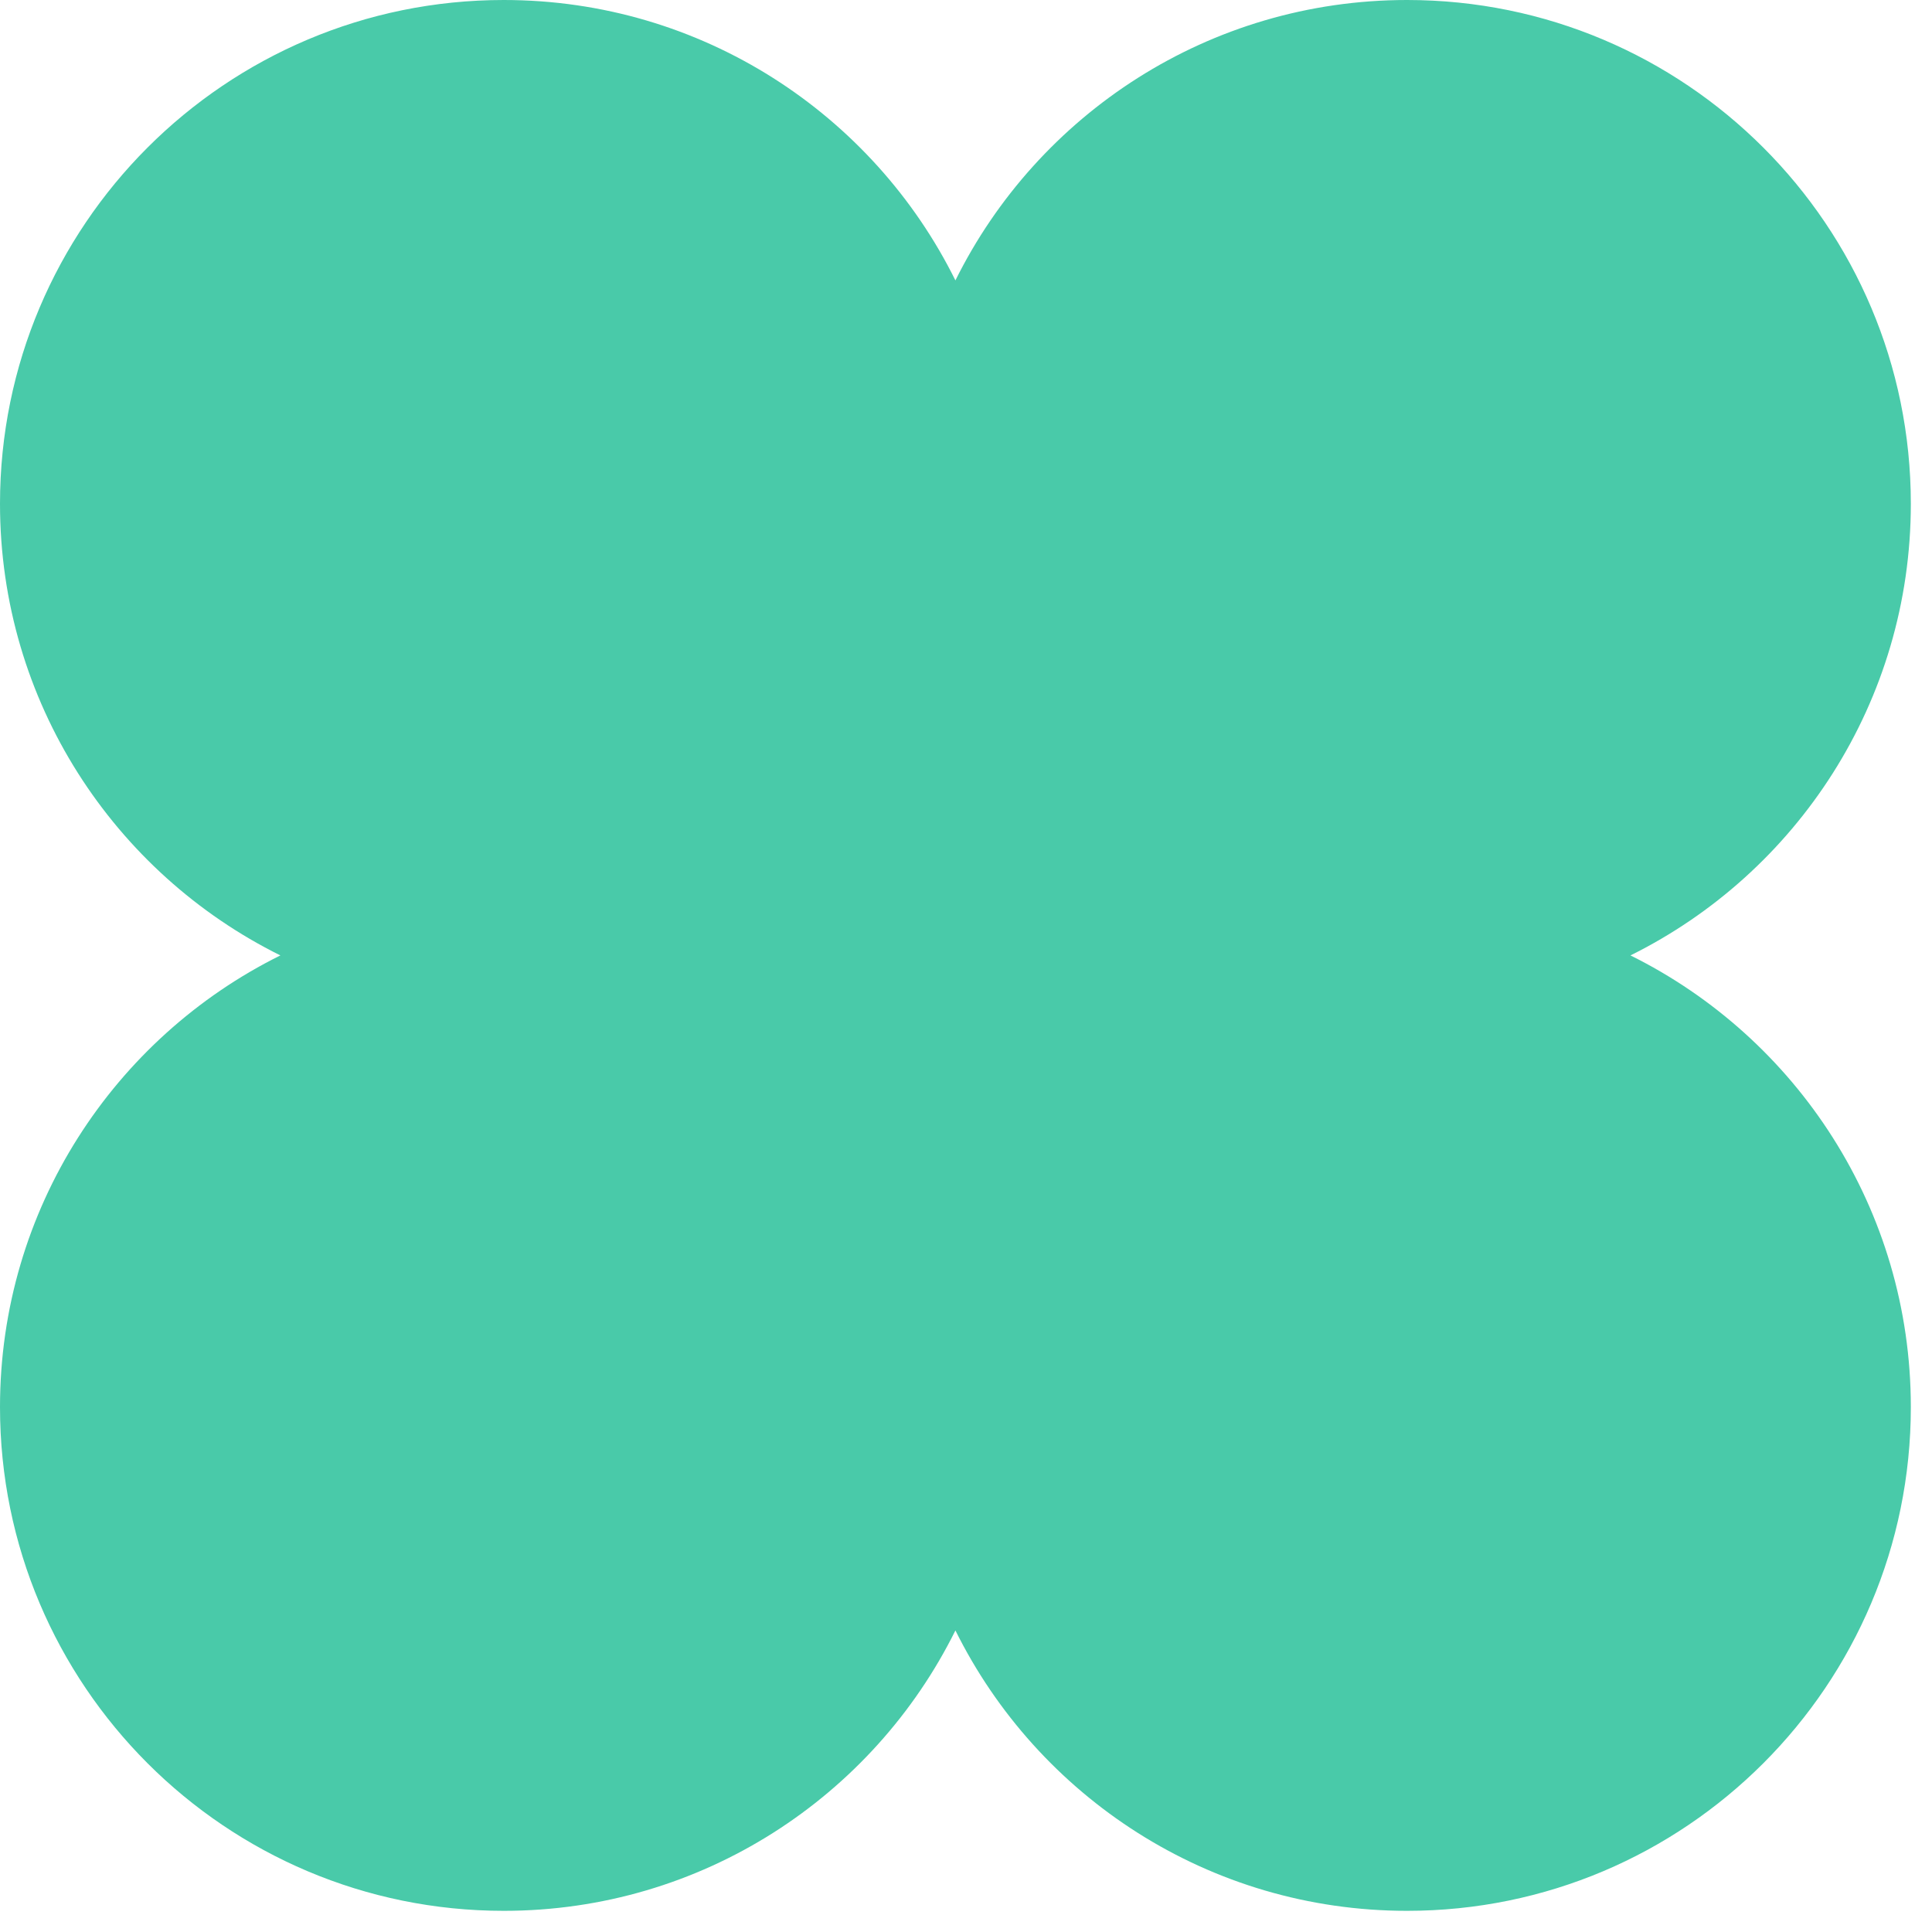
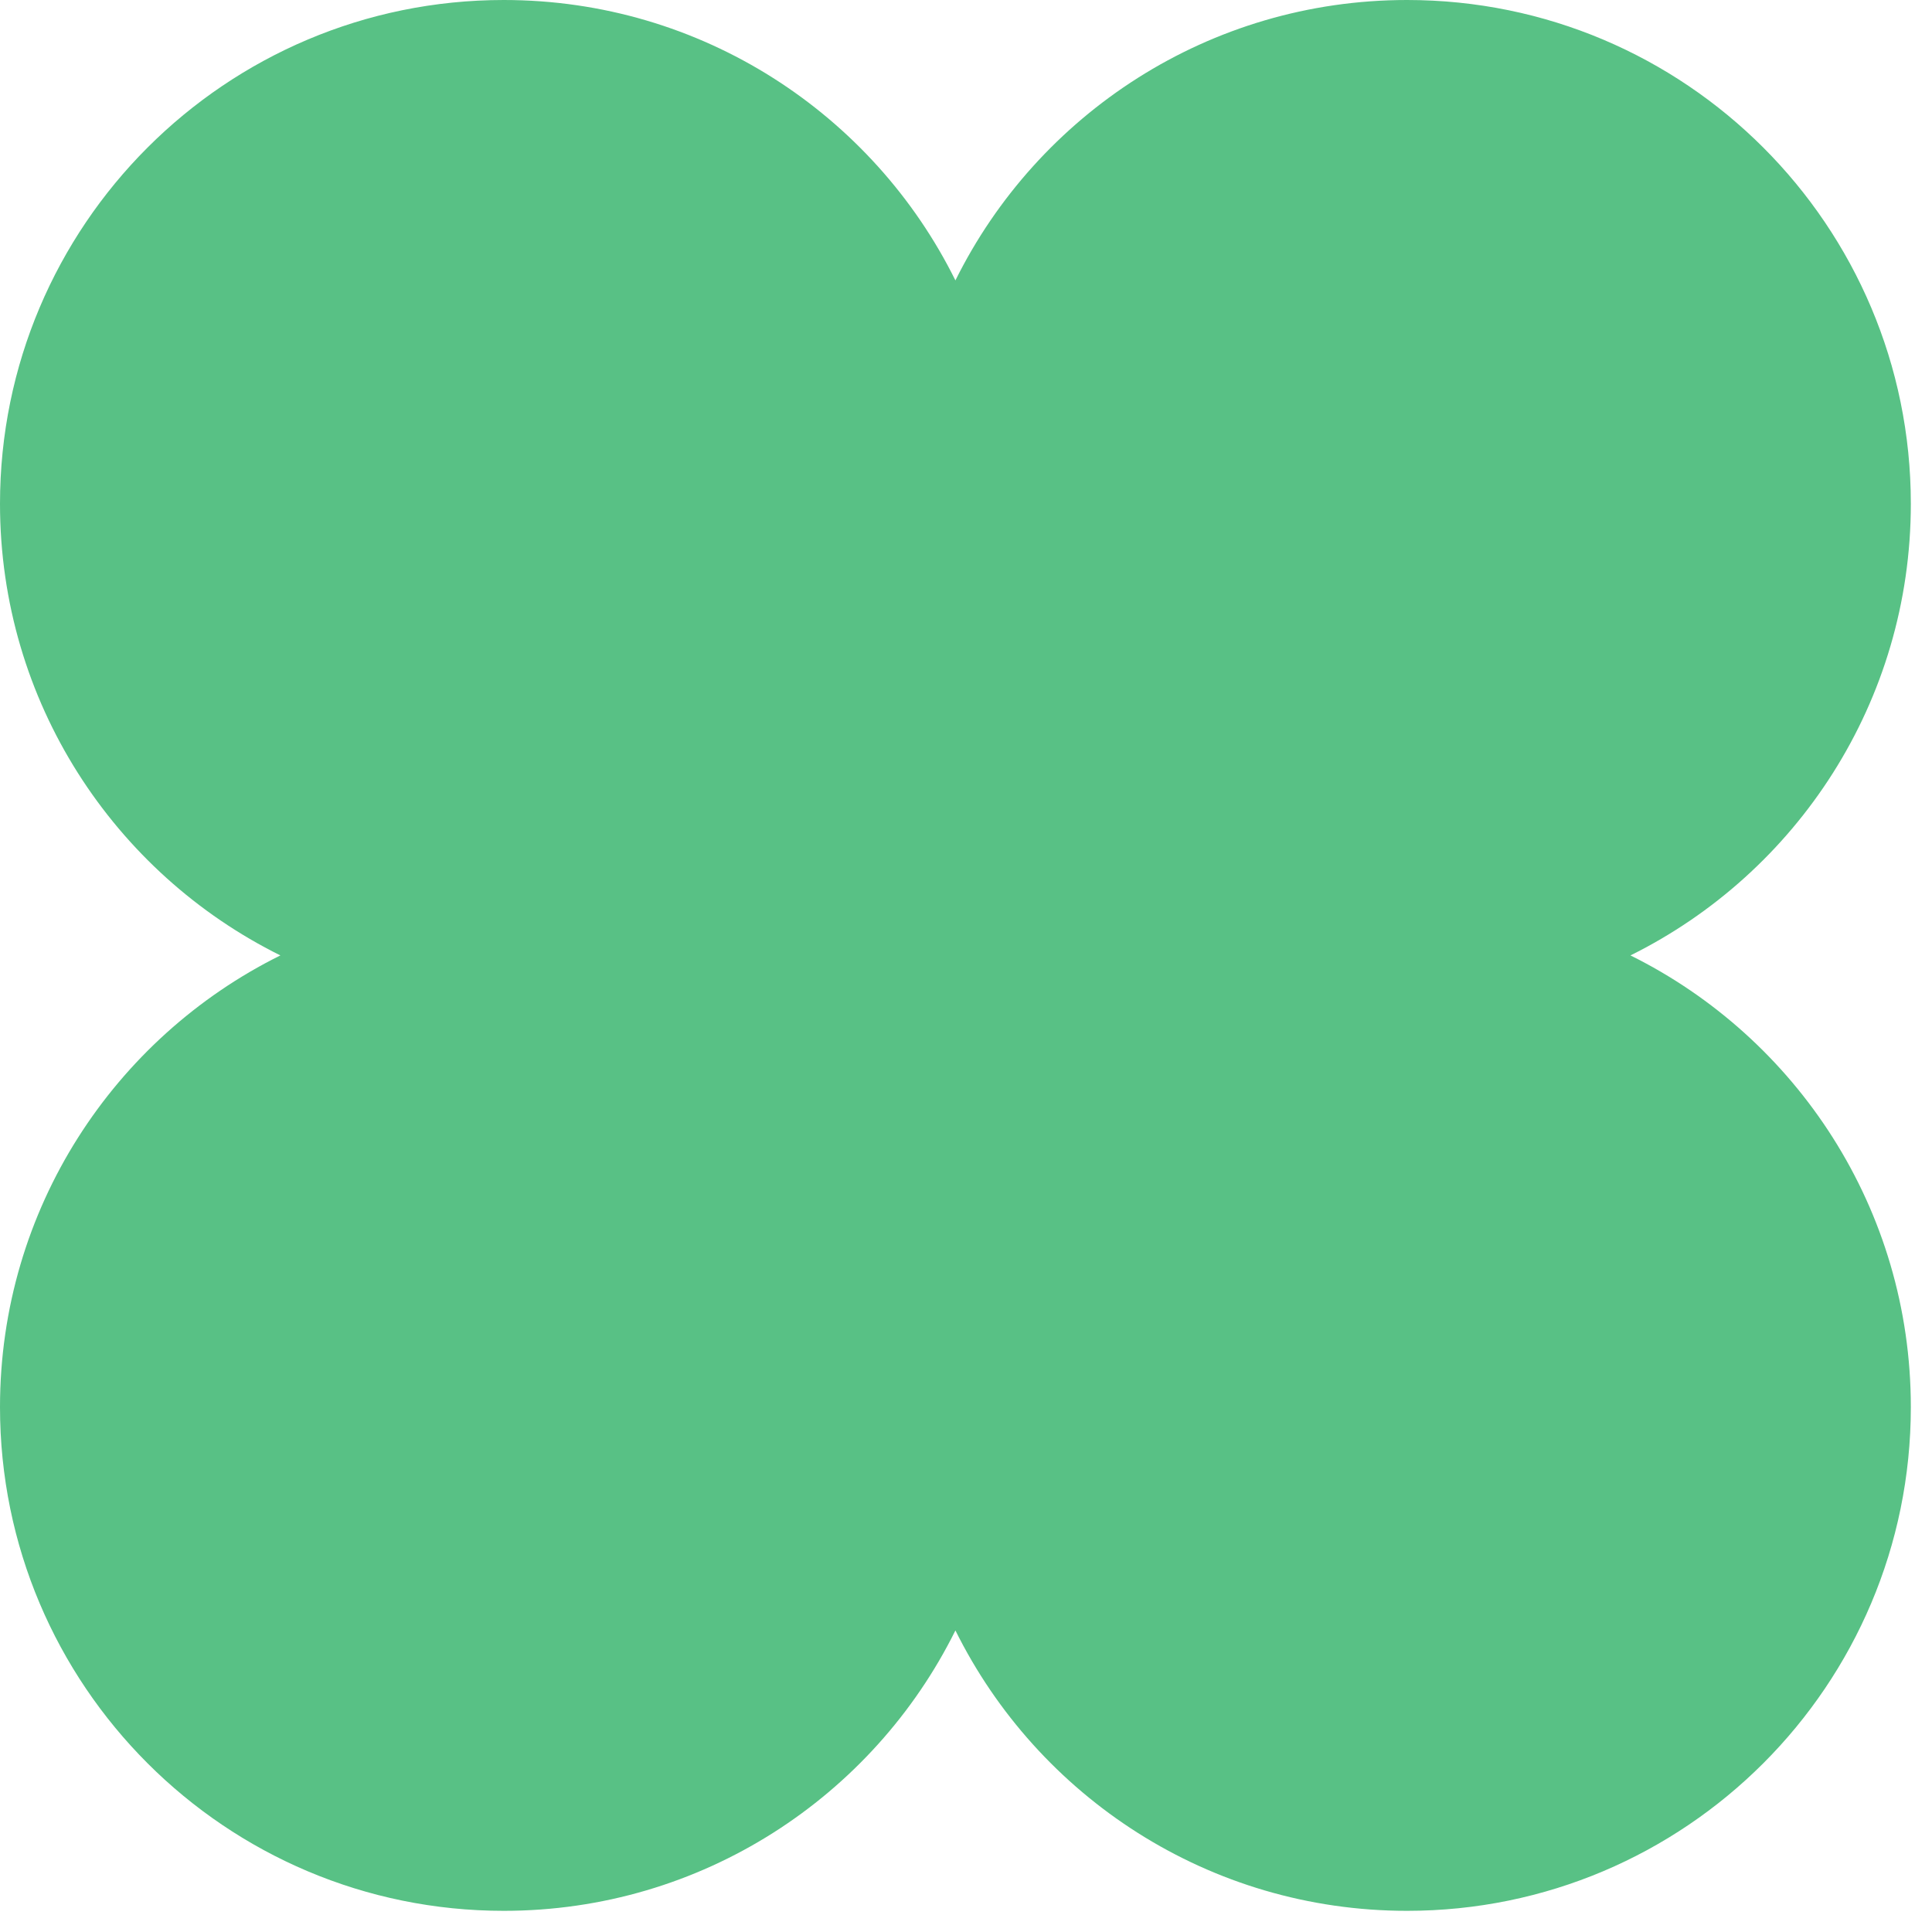
<svg xmlns="http://www.w3.org/2000/svg" width="90" height="90" viewBox="0 0 90 90" fill="none">
-   <path id="Union" fill-rule="evenodd" clip-rule="evenodd" d="M89.014 23.467C89.014 10.507 78.508 0 65.547 0C56.323 0 48.343 5.321 44.507 13.062C40.672 5.321 32.691 5.2272e-05 23.467 5.2272e-05C10.507 5.2272e-05 0 10.507 0 23.467C0 32.691 5.321 40.672 13.061 44.507C5.321 48.342 0 56.323 0 65.547C0 78.507 10.507 89.014 23.467 89.014C32.691 89.014 40.672 83.692 44.507 75.952C48.343 83.692 56.323 89.014 65.547 89.014C78.508 89.014 89.014 78.507 89.014 65.547C89.014 56.323 83.693 48.342 75.953 44.507C83.693 40.672 89.014 32.691 89.014 23.467Z" fill="#49CAA9" />
+   <path fill-rule="evenodd" clip-rule="evenodd" d="M89.014 23.467C89.014 10.507 78.508 0 65.547 0C56.323 0 48.343 5.321 44.507 13.062C40.672 5.321 32.691 5.2272e-05 23.467 5.2272e-05C10.507 5.2272e-05 0 10.507 0 23.467C0 32.691 5.321 40.672 13.061 44.507C5.321 48.342 0 56.323 0 65.547C0 78.507 10.507 89.014 23.467 89.014C32.691 89.014 40.672 83.692 44.507 75.952C48.343 83.692 56.323 89.014 65.547 89.014C78.508 89.014 89.014 78.507 89.014 65.547C89.014 56.323 83.693 48.342 75.953 44.507C83.693 40.672 89.014 32.691 89.014 23.467Z" fill="#58C185" />
</svg>
